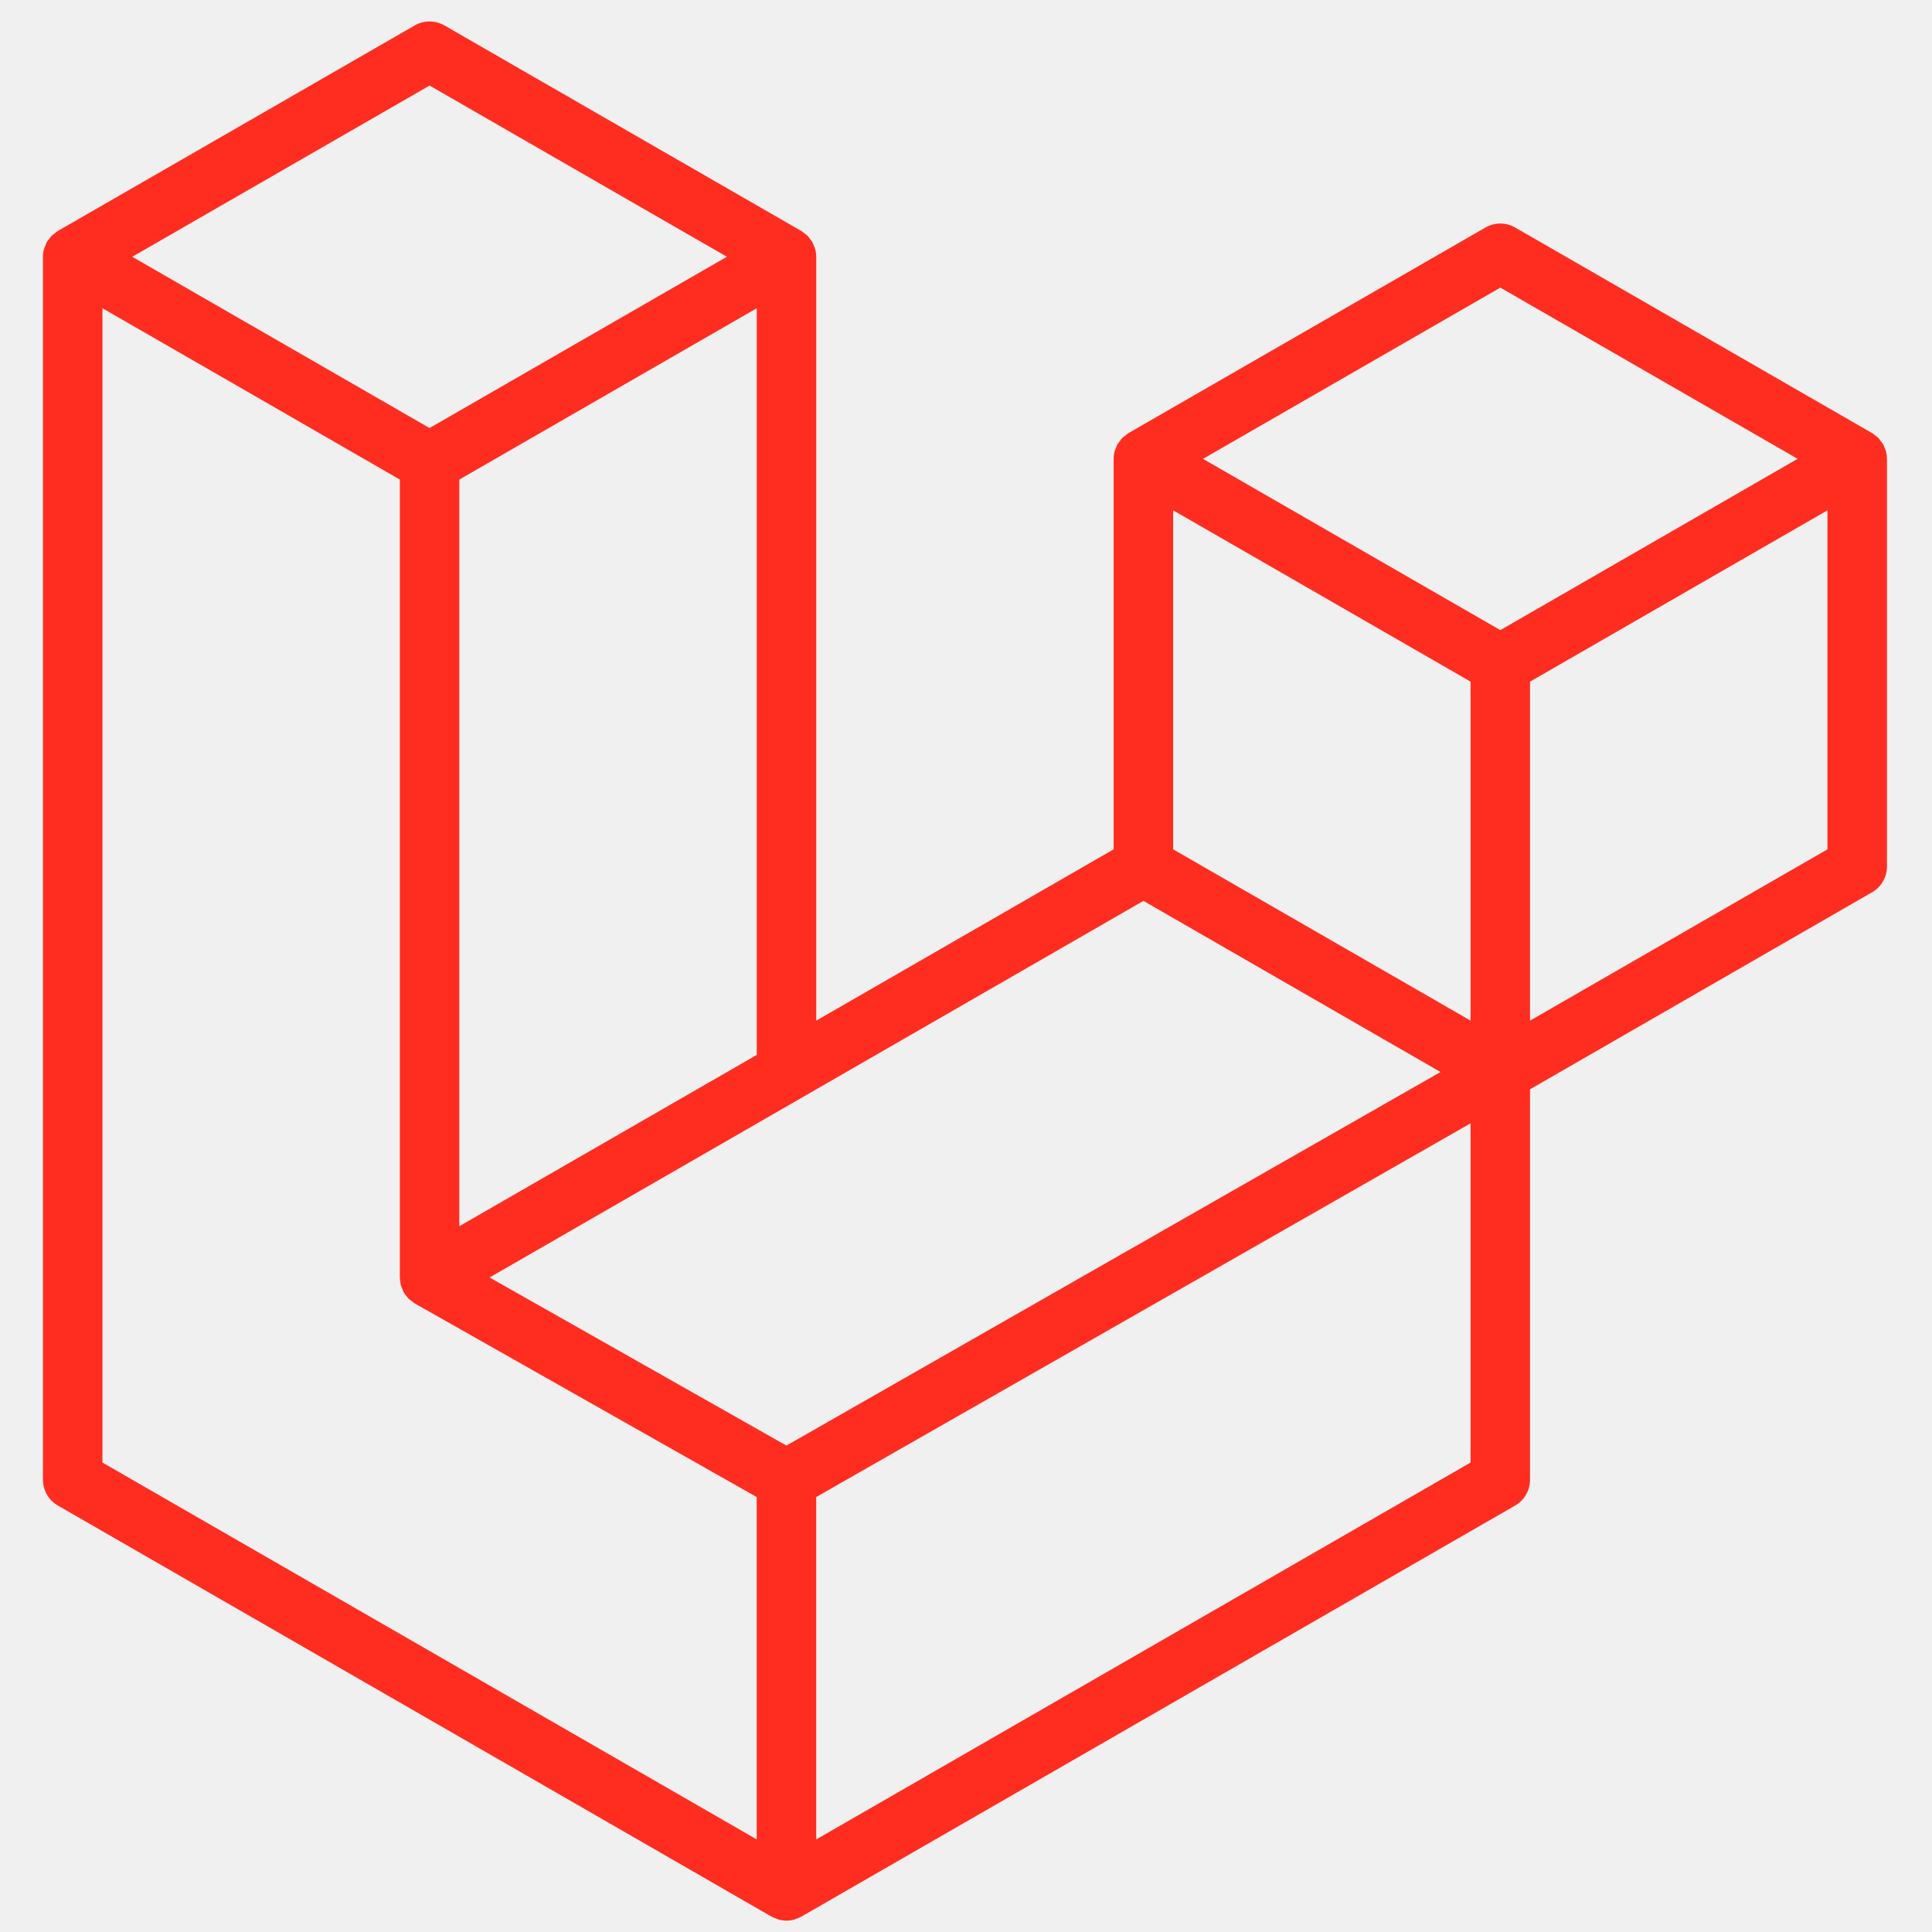
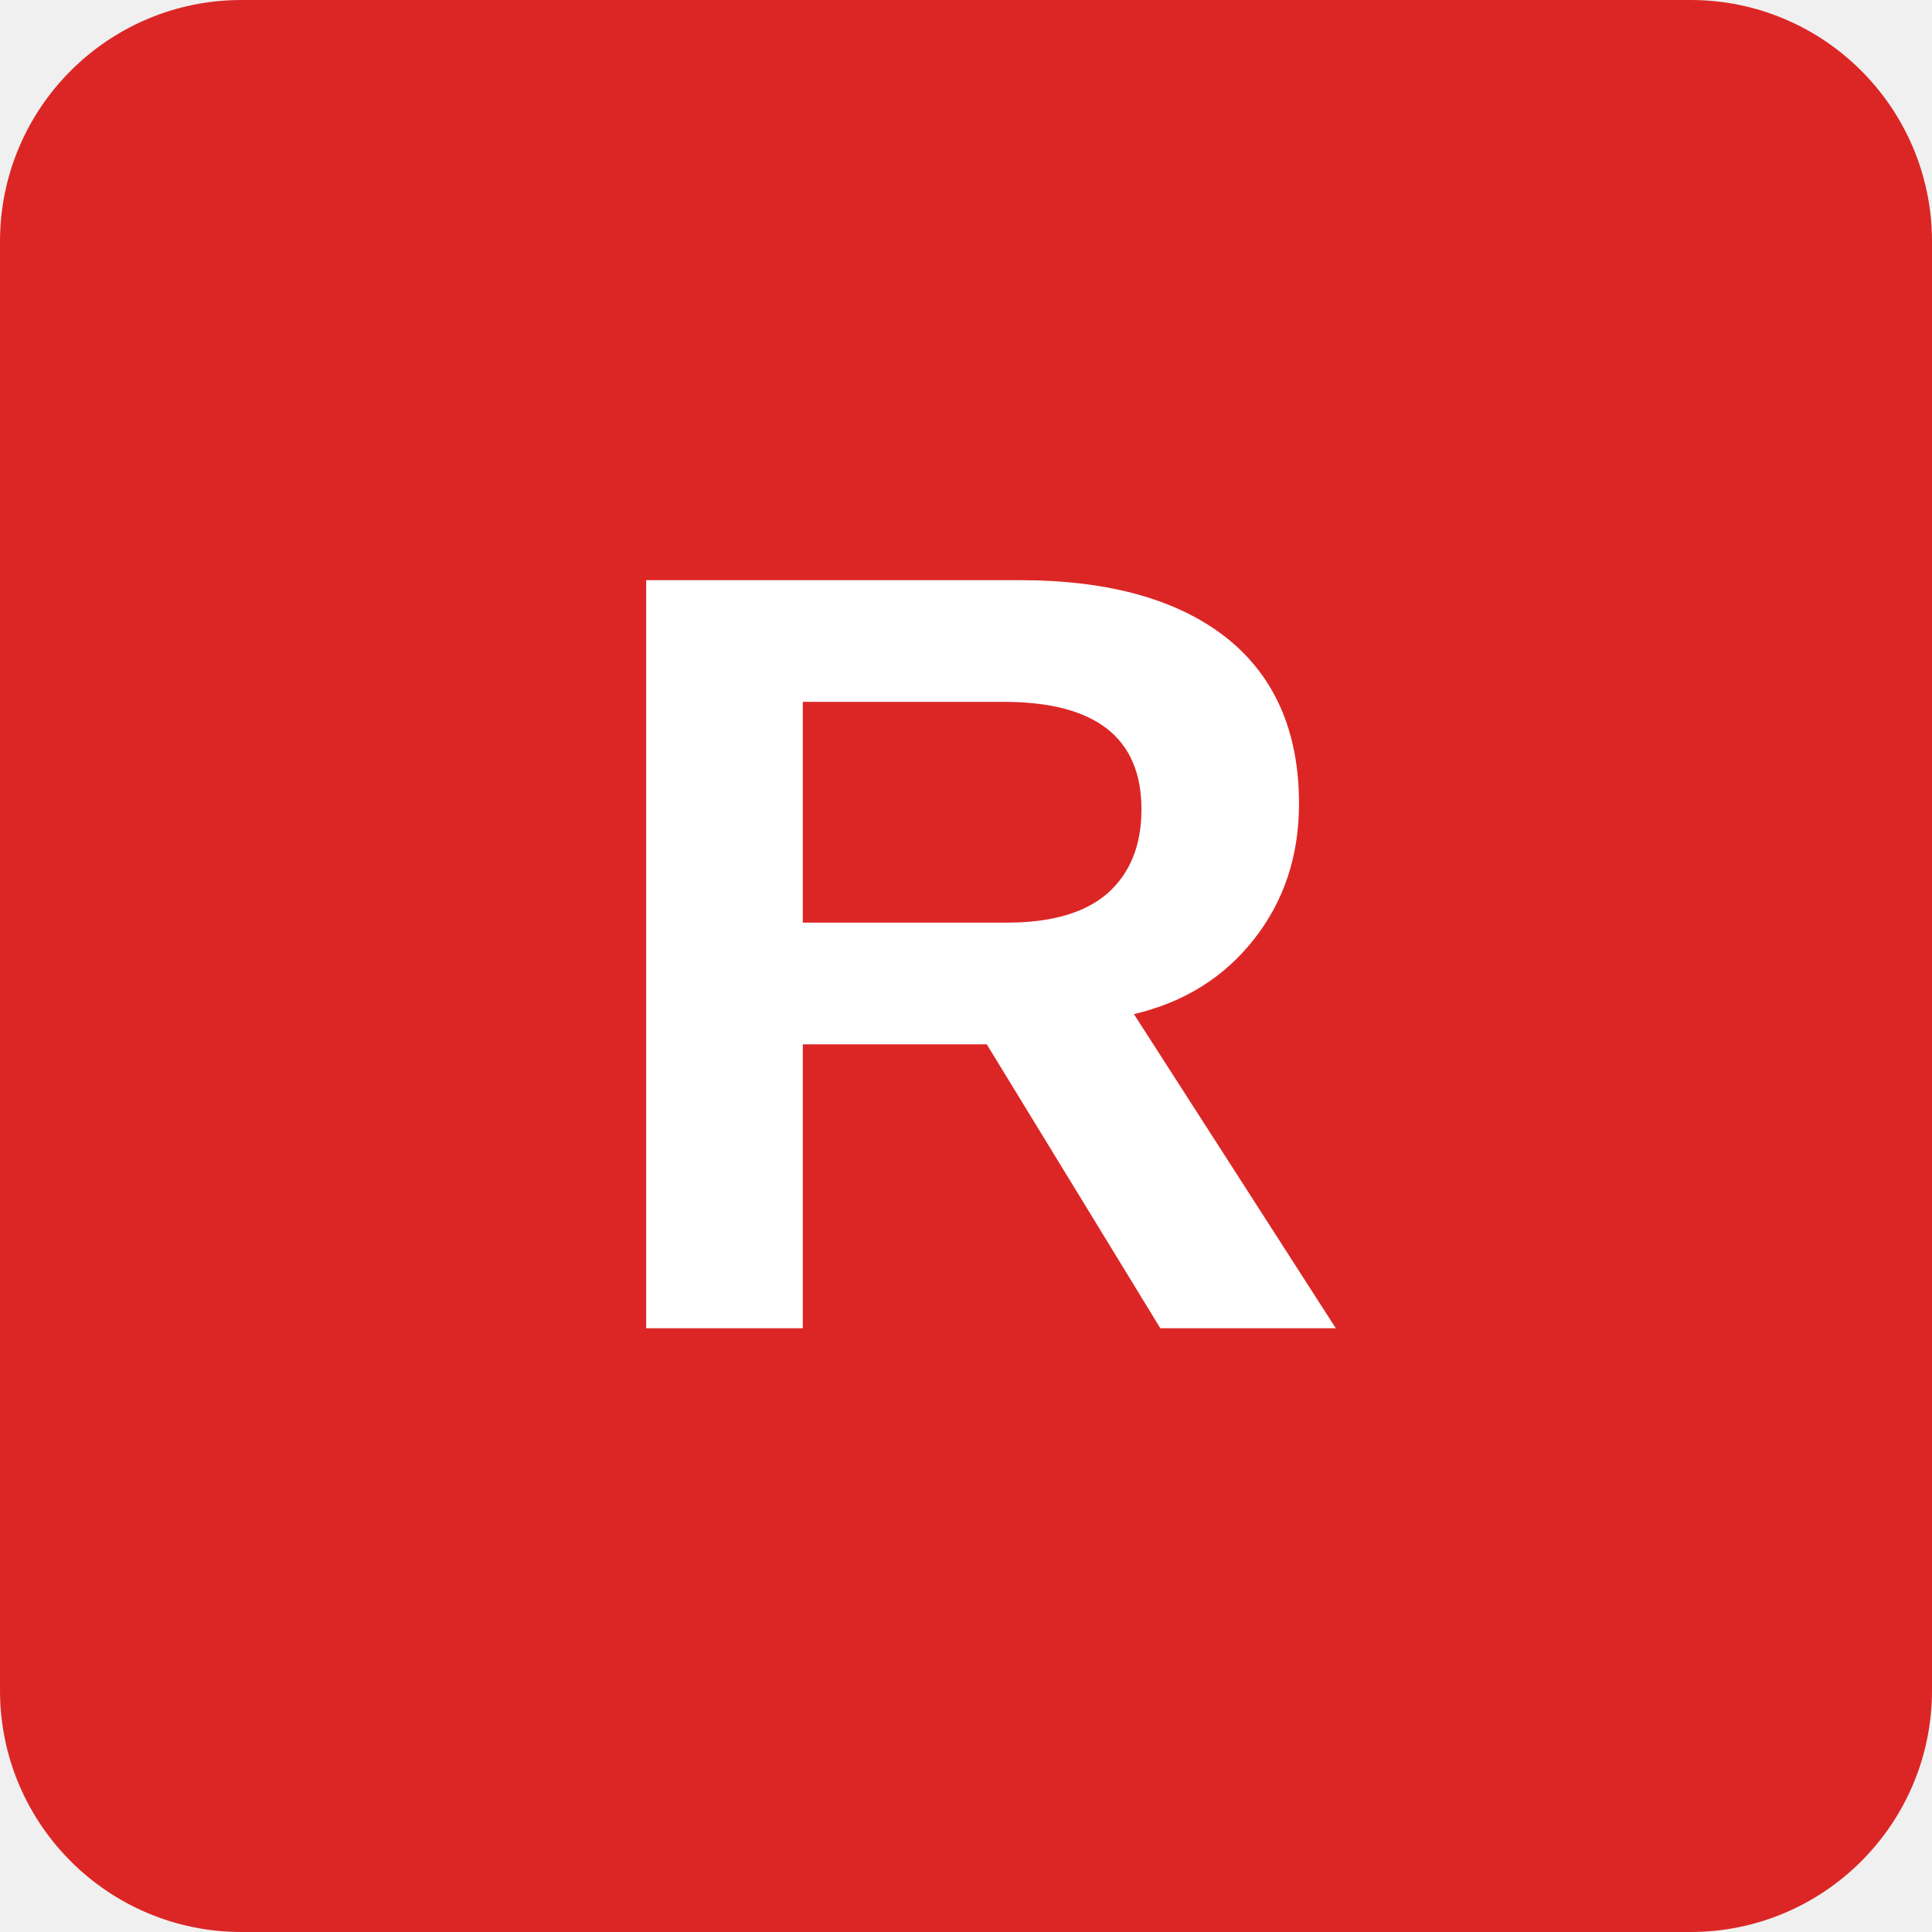
- <svg xmlns="http://www.w3.org/2000/svg" width="166" height="166" viewBox="0 0 166 166" fill="none">
-   <path fill-rule="evenodd" clip-rule="evenodd" d="M162.041 38.759C162.099 38.977 162.129 39.201 162.13 39.426V74.452C162.13 74.902 162.011 75.344 161.786 75.733C161.561 76.122 161.237 76.444 160.847 76.668L131.462 93.594V127.141C131.462 128.054 130.977 128.897 130.186 129.357L68.847 164.683C68.707 164.763 68.554 164.814 68.401 164.868C68.343 164.887 68.289 164.922 68.228 164.938C67.8 165.051 67.349 165.051 66.92 164.938C66.85 164.919 66.786 164.881 66.719 164.855C66.579 164.804 66.432 164.76 66.298 164.683L4.972 129.357C4.583 129.133 4.259 128.81 4.034 128.421C3.808 128.032 3.69 127.591 3.689 127.141L3.689 22.063C3.689 21.834 3.721 21.61 3.779 21.393C3.798 21.32 3.843 21.253 3.868 21.179C3.916 21.045 3.961 20.908 4.031 20.783C4.079 20.7 4.149 20.633 4.206 20.557C4.28 20.454 4.347 20.349 4.433 20.26C4.506 20.186 4.602 20.132 4.685 20.068C4.778 19.992 4.861 19.909 4.966 19.848L35.633 2.185C36.022 1.961 36.462 1.844 36.91 1.844C37.358 1.844 37.798 1.961 38.186 2.185L68.851 19.848H68.857C68.959 19.912 69.045 19.992 69.138 20.065C69.221 20.129 69.313 20.186 69.387 20.257C69.476 20.349 69.54 20.454 69.616 20.557C69.671 20.633 69.744 20.7 69.789 20.783C69.862 20.911 69.904 21.045 69.955 21.179C69.98 21.253 70.025 21.32 70.044 21.396C70.103 21.614 70.133 21.838 70.133 22.063V87.694L95.686 72.974V39.423C95.686 39.2 95.718 38.973 95.775 38.759C95.798 38.683 95.839 38.615 95.865 38.542C95.916 38.408 95.96 38.271 96.031 38.146C96.079 38.063 96.149 37.996 96.203 37.92C96.279 37.818 96.343 37.712 96.433 37.623C96.506 37.549 96.599 37.495 96.681 37.431C96.777 37.355 96.86 37.272 96.962 37.211L127.633 19.548C128.021 19.324 128.461 19.206 128.91 19.206C129.358 19.206 129.798 19.324 130.186 19.548L160.85 37.211C160.959 37.275 161.042 37.355 161.137 37.428C161.217 37.492 161.31 37.549 161.383 37.62C161.473 37.712 161.536 37.818 161.613 37.92C161.67 37.996 161.741 38.063 161.785 38.146C161.859 38.271 161.9 38.408 161.951 38.542C161.98 38.615 162.021 38.683 162.041 38.759ZM157.018 72.974V43.848L146.287 50.028L131.462 58.568V87.694L157.021 72.974H157.018ZM126.354 125.663V96.518L111.771 104.85L70.13 128.626V158.046L126.354 125.663ZM8.801 26.485V125.663L65.018 158.043V128.629L35.649 112L35.64 111.994L35.627 111.988C35.528 111.93 35.445 111.847 35.353 111.777C35.273 111.713 35.18 111.662 35.11 111.592L35.104 111.582C35.021 111.502 34.963 111.403 34.893 111.314C34.829 111.228 34.753 111.154 34.702 111.065L34.699 111.055C34.641 110.96 34.606 110.845 34.565 110.736C34.523 110.64 34.469 110.551 34.443 110.449C34.411 110.328 34.405 110.197 34.392 110.072C34.379 109.976 34.354 109.881 34.354 109.785V109.778V41.205L19.532 32.662L8.801 26.485ZM36.913 7.35L11.364 22.063L36.907 36.777L62.453 22.06L36.907 7.35H36.913ZM50.2 99.174L65.022 90.637V26.485L54.291 32.665L39.466 41.205V105.357L50.2 99.174ZM128.91 24.713L103.363 39.426L128.91 54.14L154.453 39.423L128.91 24.713ZM126.354 58.568L111.529 50.028L100.798 43.848V72.974L115.619 81.511L126.354 87.694V58.568ZM67.571 124.205L105.042 102.803L123.772 92.109L98.245 77.405L68.854 94.334L42.066 109.762L67.571 124.205Z" fill="#FF2D20" />
+ <svg xmlns="http://www.w3.org/2000/svg" viewBox="0 0 32 32" width="32" height="32">
+   <rect width="32" height="32" rx="4" fill="#dc2626" />
+   <text x="16" y="22" font-family="Arial, sans-serif" font-size="18" font-weight="bold" text-anchor="middle" fill="white">R</text>
</svg>
